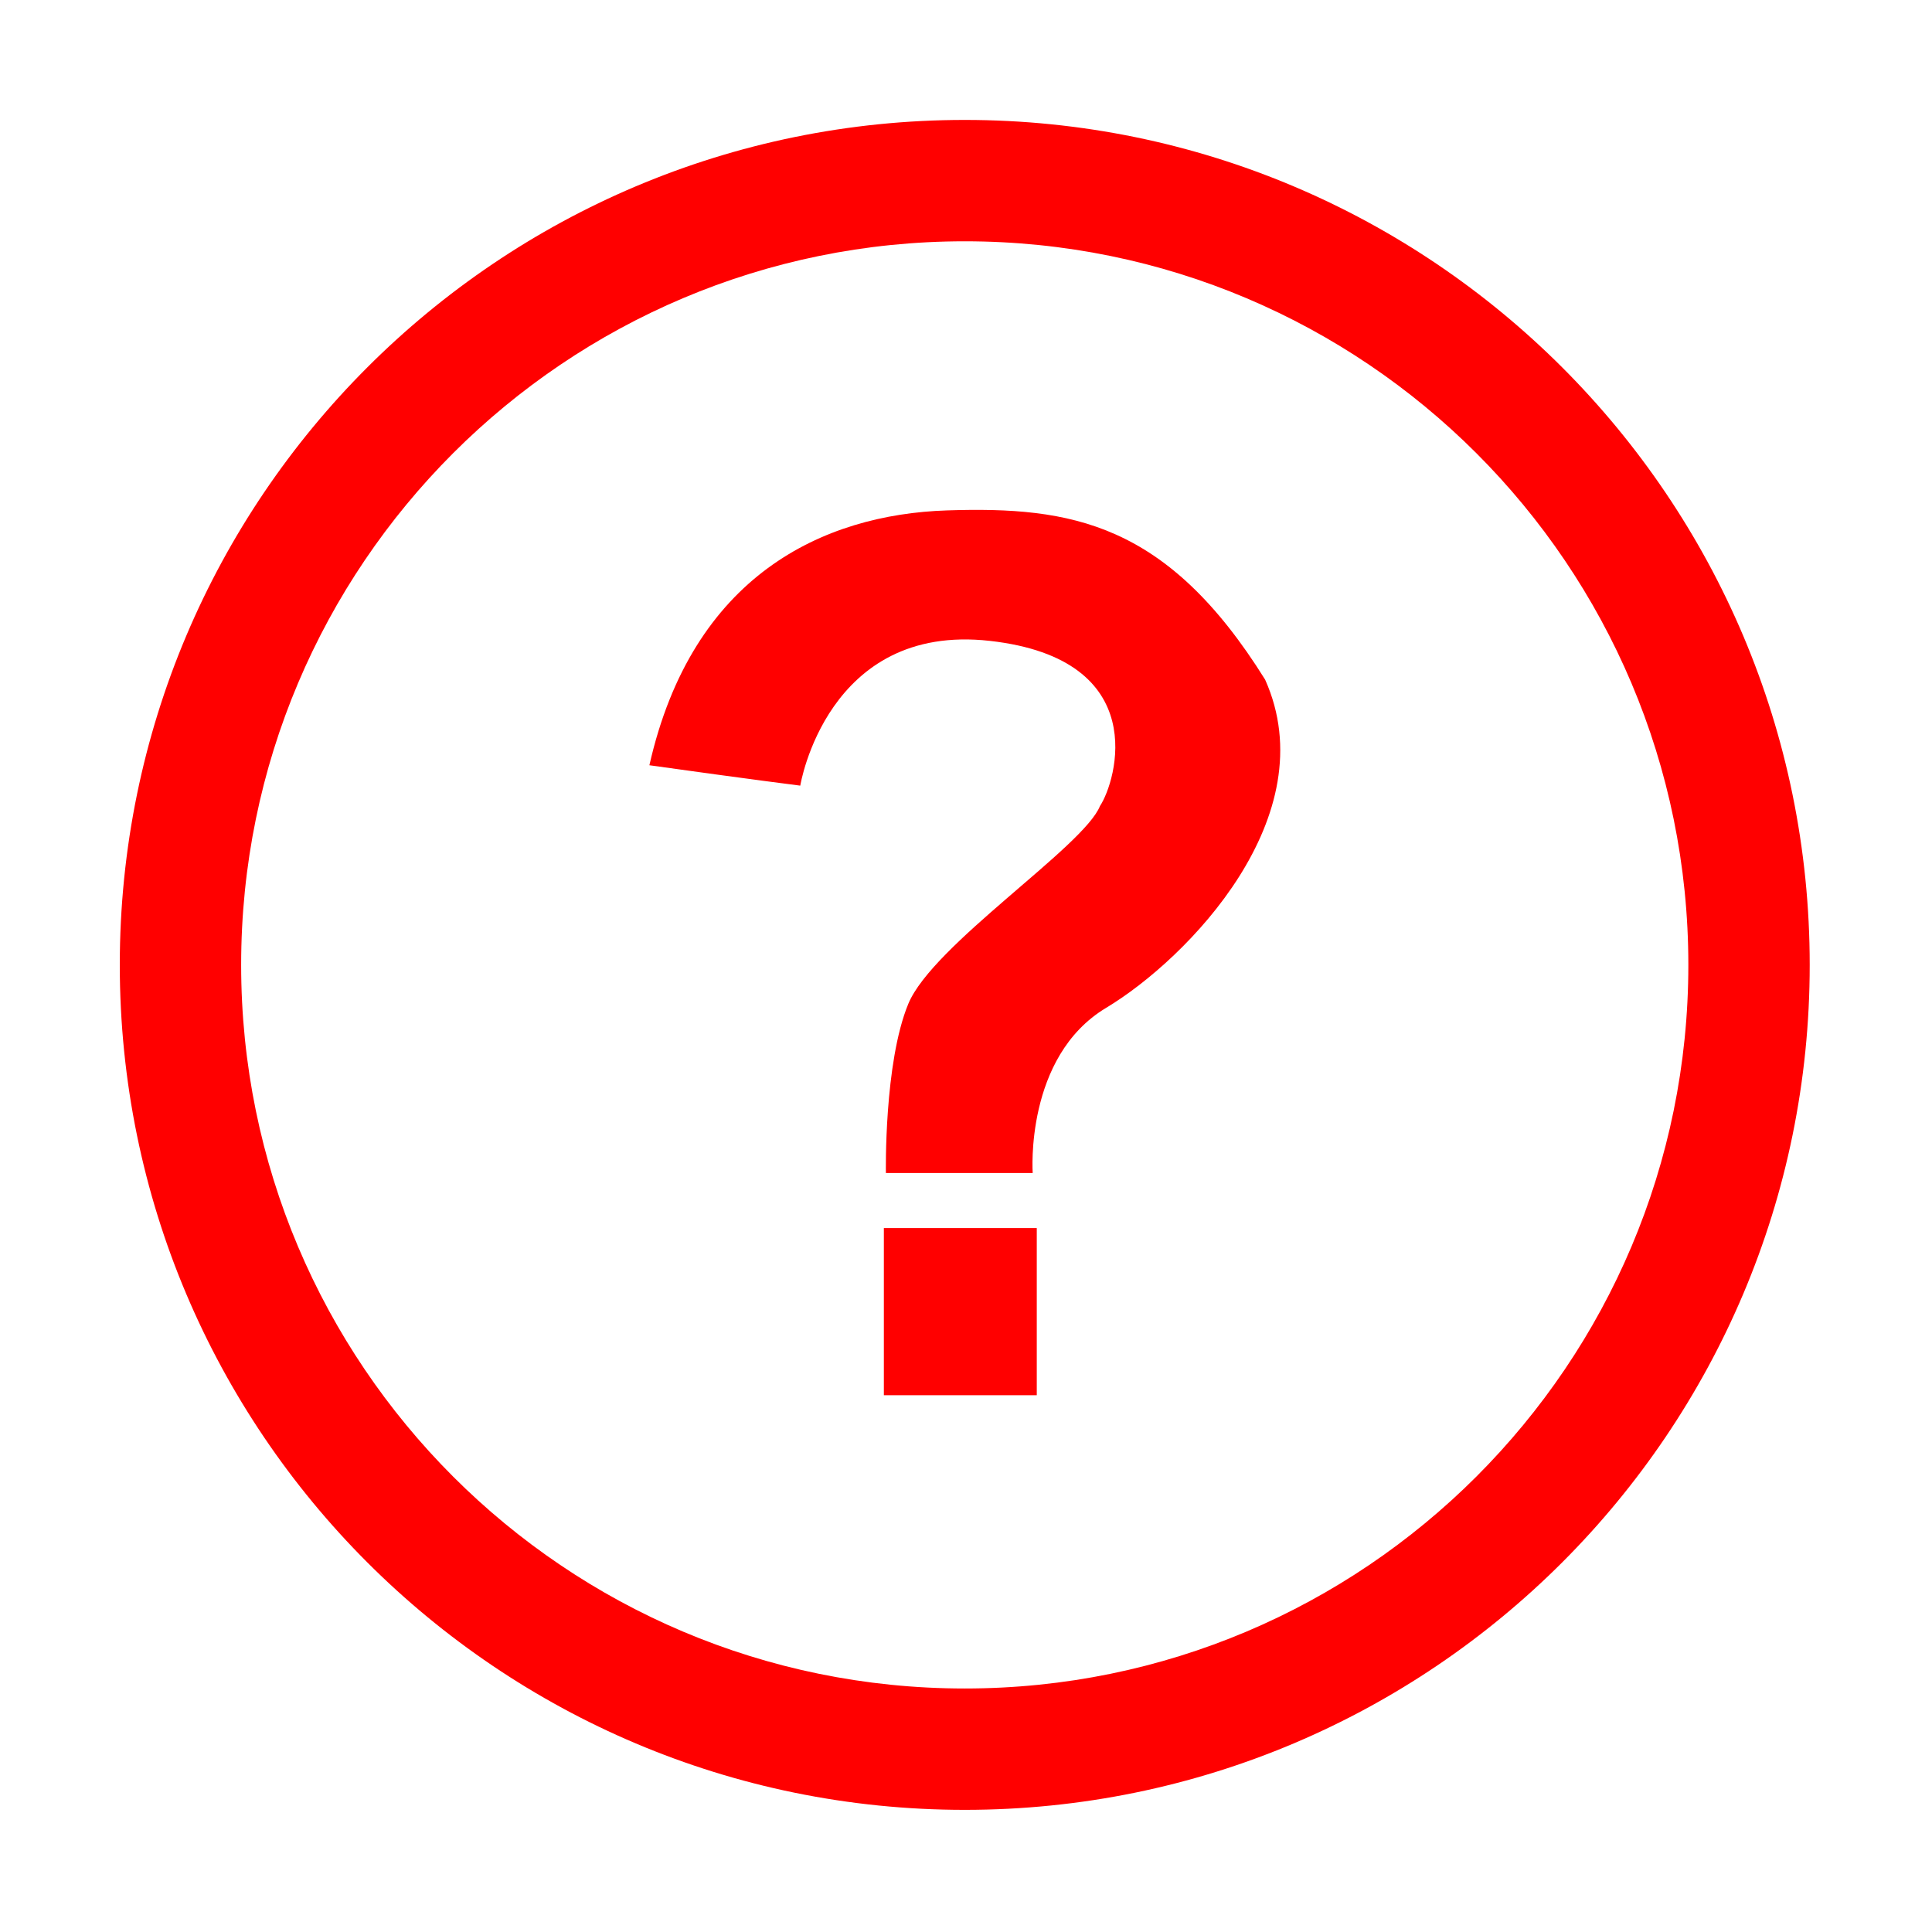
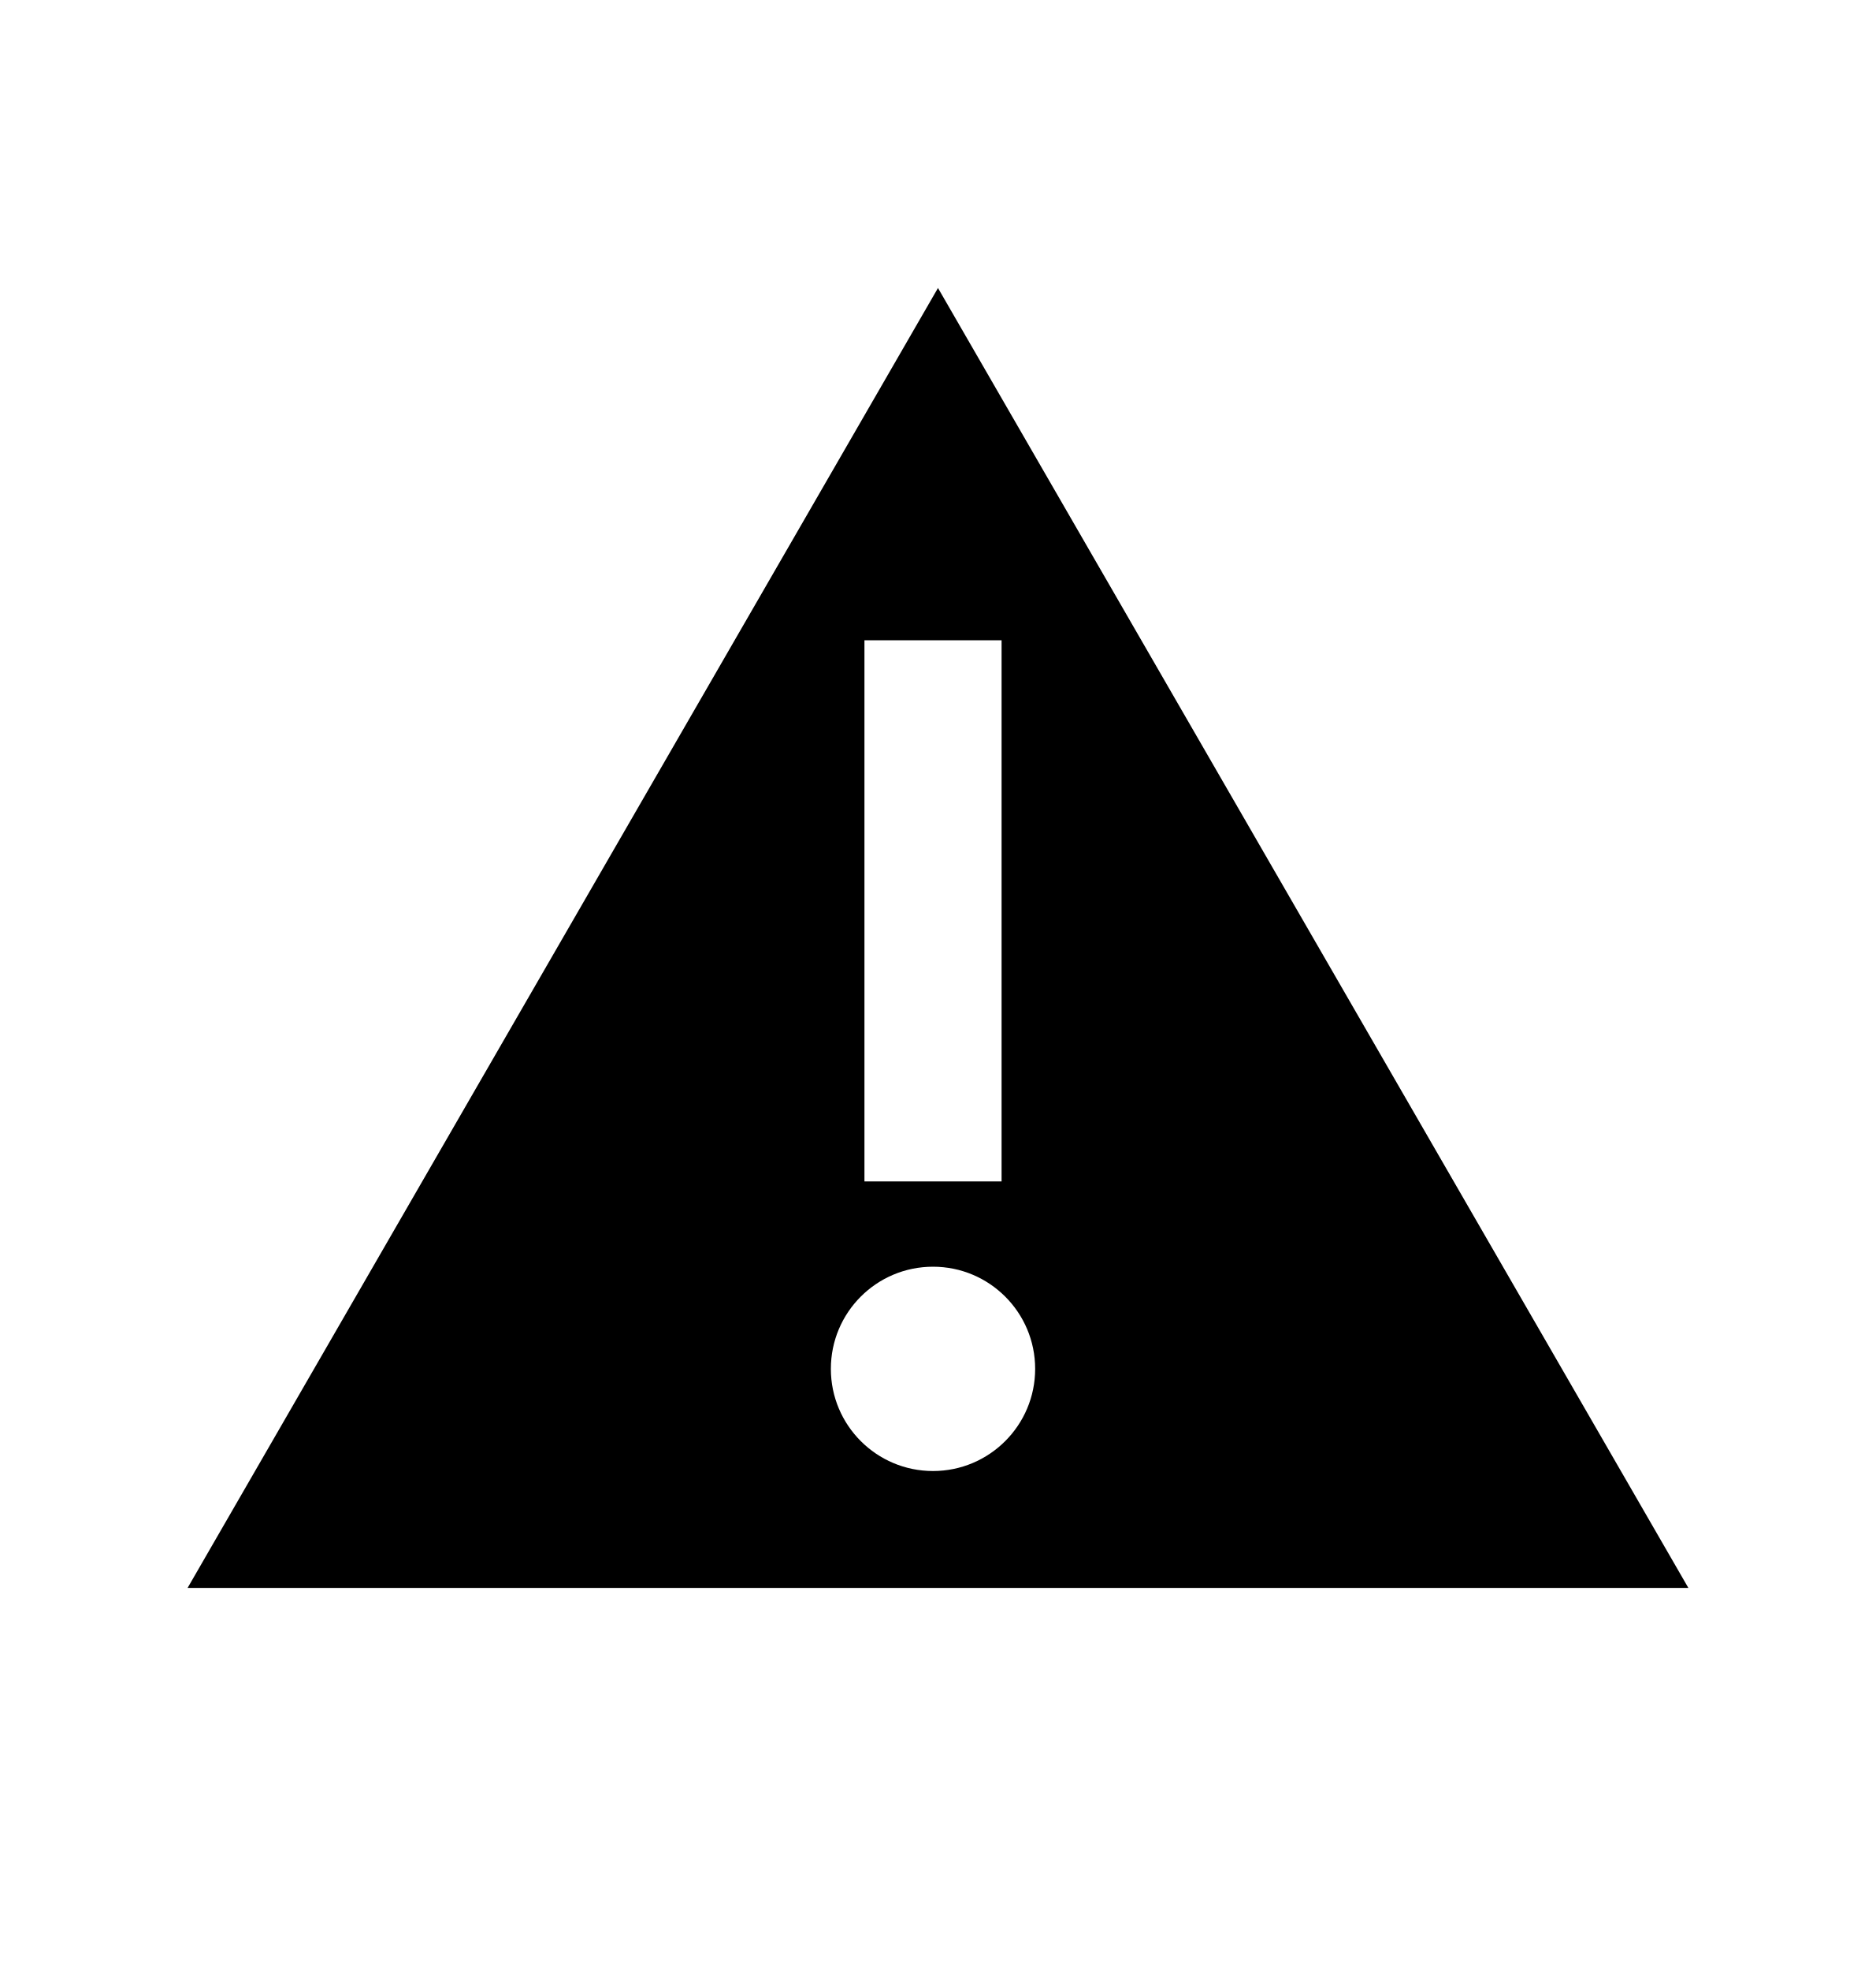
- <svg xmlns="http://www.w3.org/2000/svg" class="svg-icon" style="fill: red;" viewBox="0 0 1024 1024" version="1.1">
-   <path d="M511.337 63.565c-247.341 0-447.848 200.509-447.848 447.848 0 247.339 200.509 447.848 447.848 447.848 247.338 0 447.847-200.509 447.847-447.848C959.185 264.073 758.677 63.565 511.337 63.565zM511.337 894.936c-211.814 0-383.522-171.71-383.522-383.523 0-211.814 171.707-383.522 383.522-383.522 211.812 0 383.522 171.708 383.522 383.522C894.859 723.226 723.15 894.936 511.337 894.936z" />
-   <path d="M501.963 270.521c-65.918 2.162-135.077 34.58-157.769 135.075 54.03 7.565 79.965 10.807 79.965 10.807s14.049-86.45 100.497-76.723c86.449 9.727 66.999 74.563 58.352 87.531-8.644 21.613-88.609 73.483-101.577 104.819-12.967 31.338-11.887 89.692-11.887 89.692l77.805 0c0 0-4.323-61.596 38.902-87.531 43.224-25.935 116.706-101.578 84.289-173.979C618.669 277.005 567.88 268.36 501.963 270.521z" />
-   <path d="M468.464 650.897l81.046 0 0 88.599-81.046 0 0-88.599Z" />
+ <svg xmlns="http://www.w3.org/2000/svg" width="20" height="21" viewBox="0 0 20 20" fill="none">
+   <path fill-rule="evenodd" clip-rule="evenodd" d="M18 16.427L10 2.57L2 16.427H18ZM10.678 12.094V6.325H9.216V12.094H10.678ZM9.947 15.181C10.548 15.181 11.036 14.693 11.036 14.092C11.036 13.49 10.548 13.003 9.947 13.003C9.345 13.003 8.858 13.49 8.858 14.092C8.858 14.693 9.345 15.181 9.947 15.181Z" fill="black" />
</svg>
